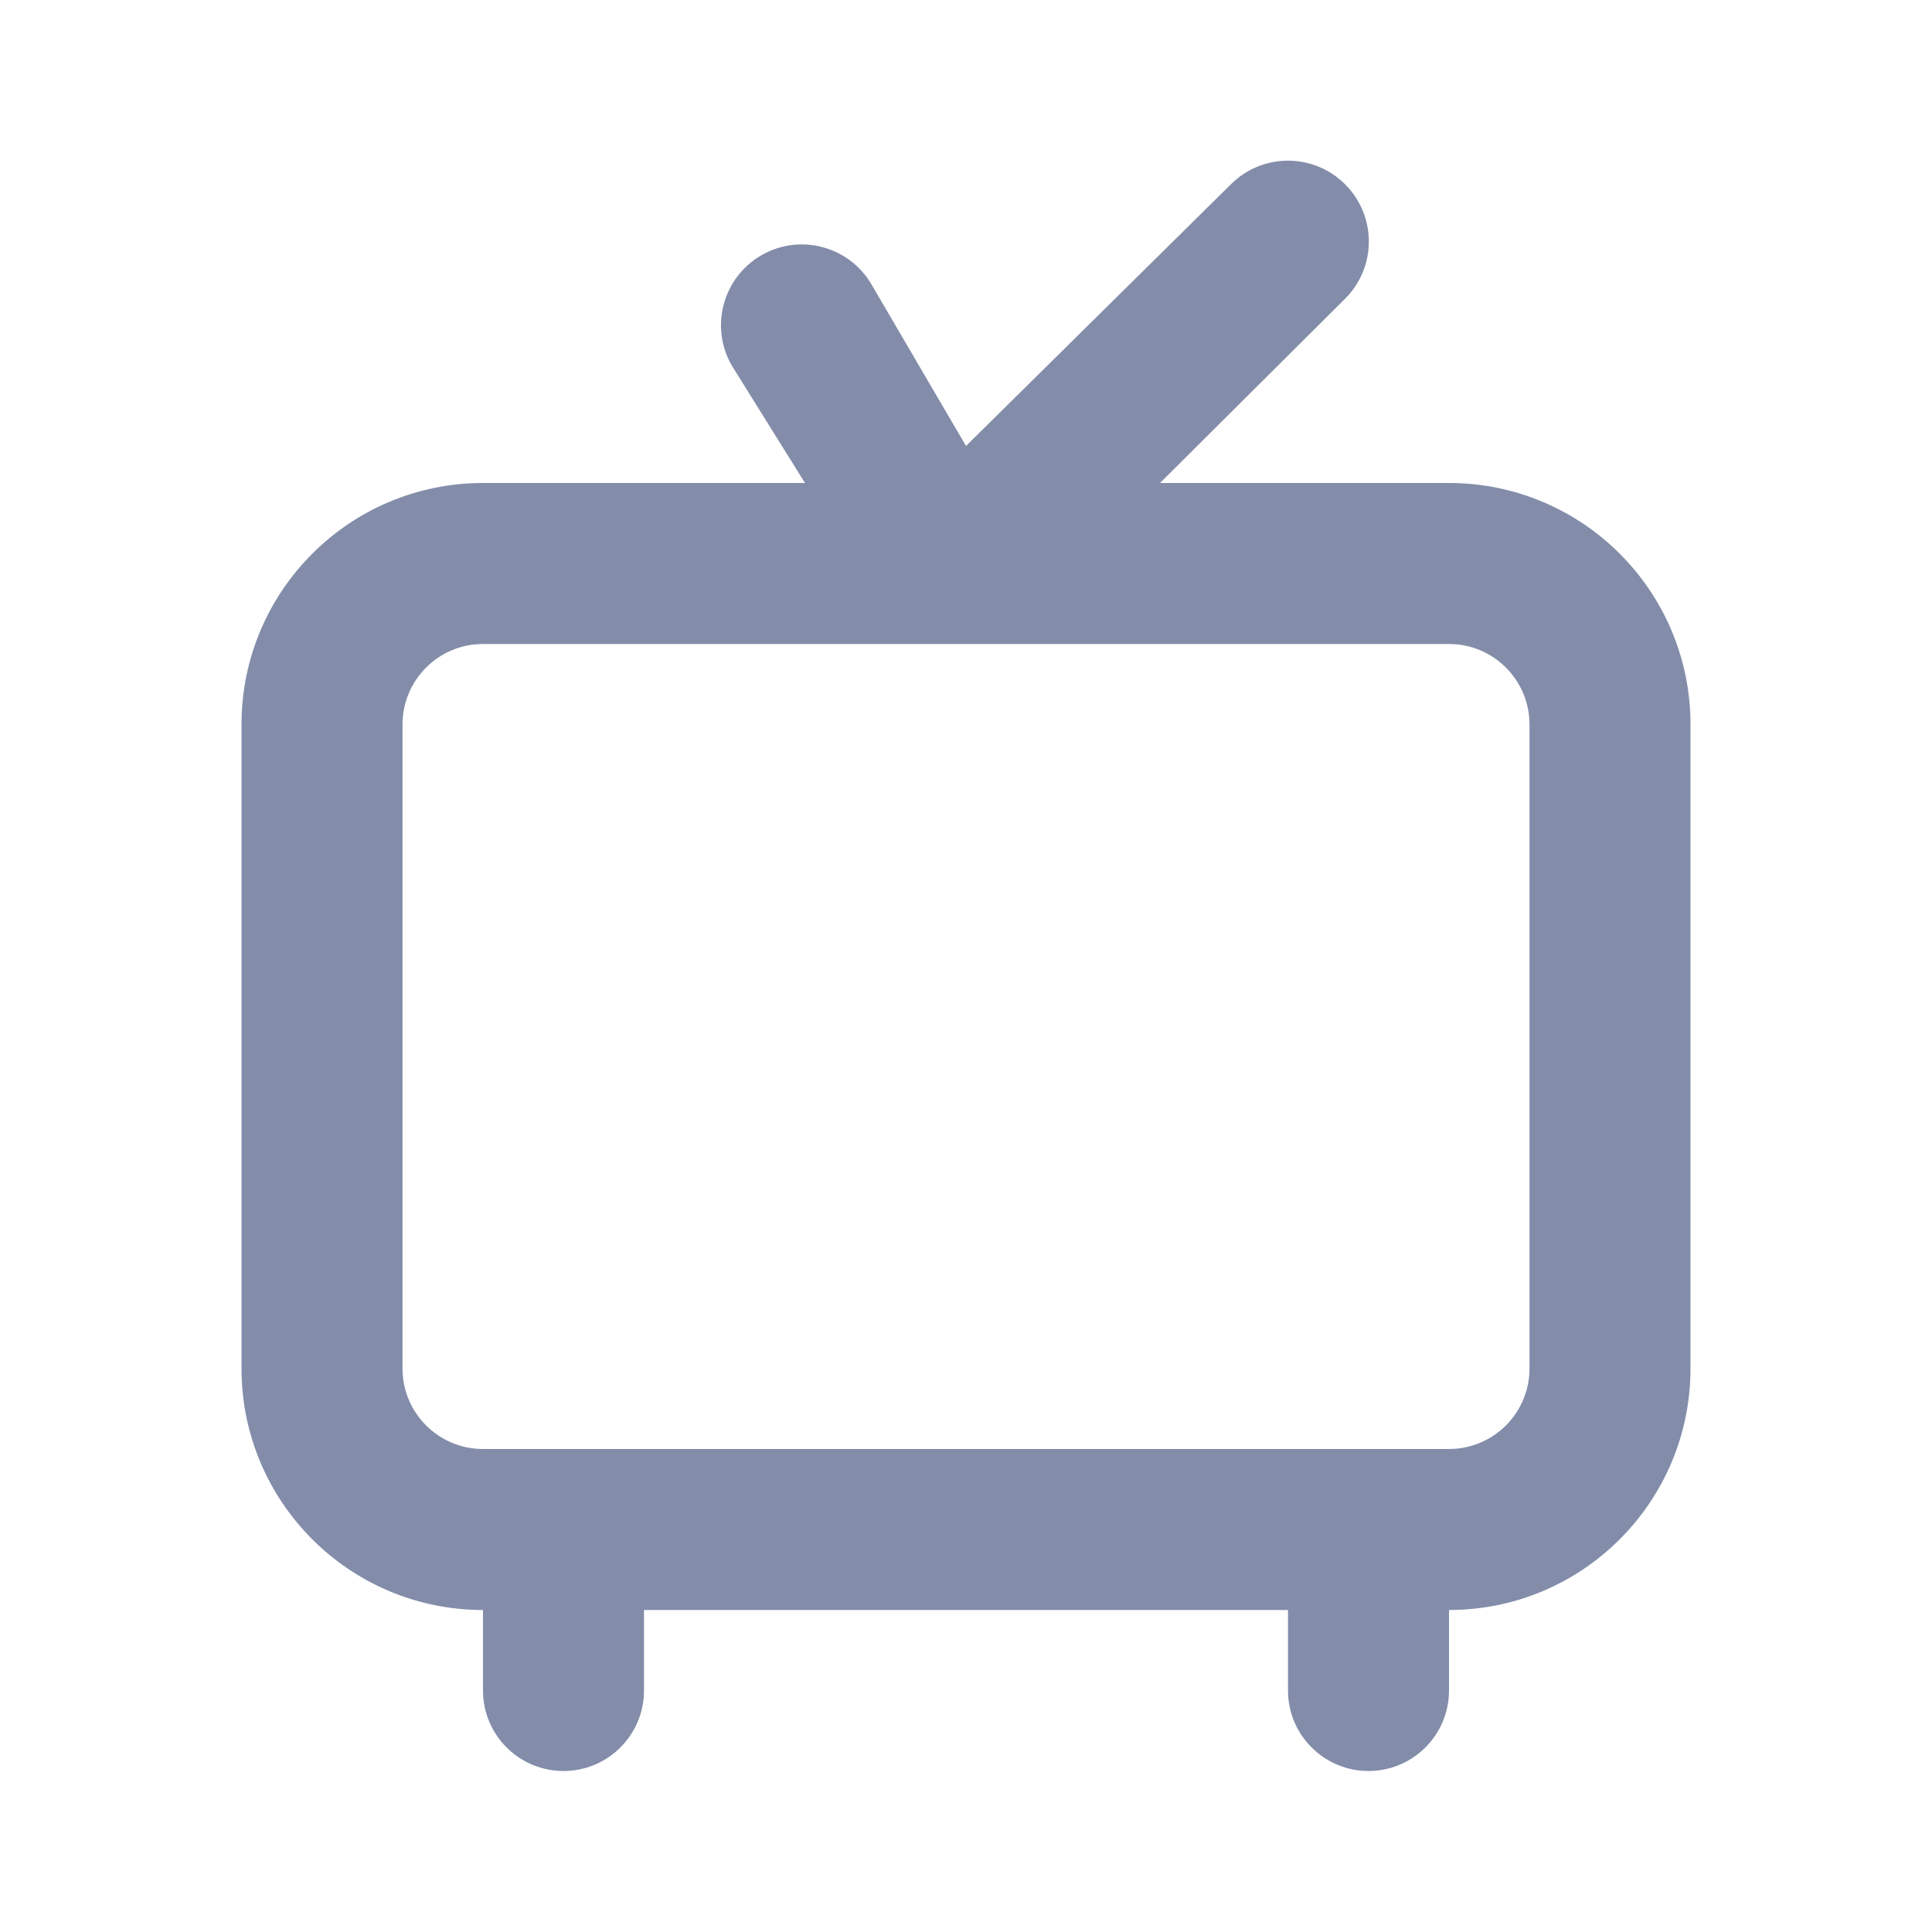
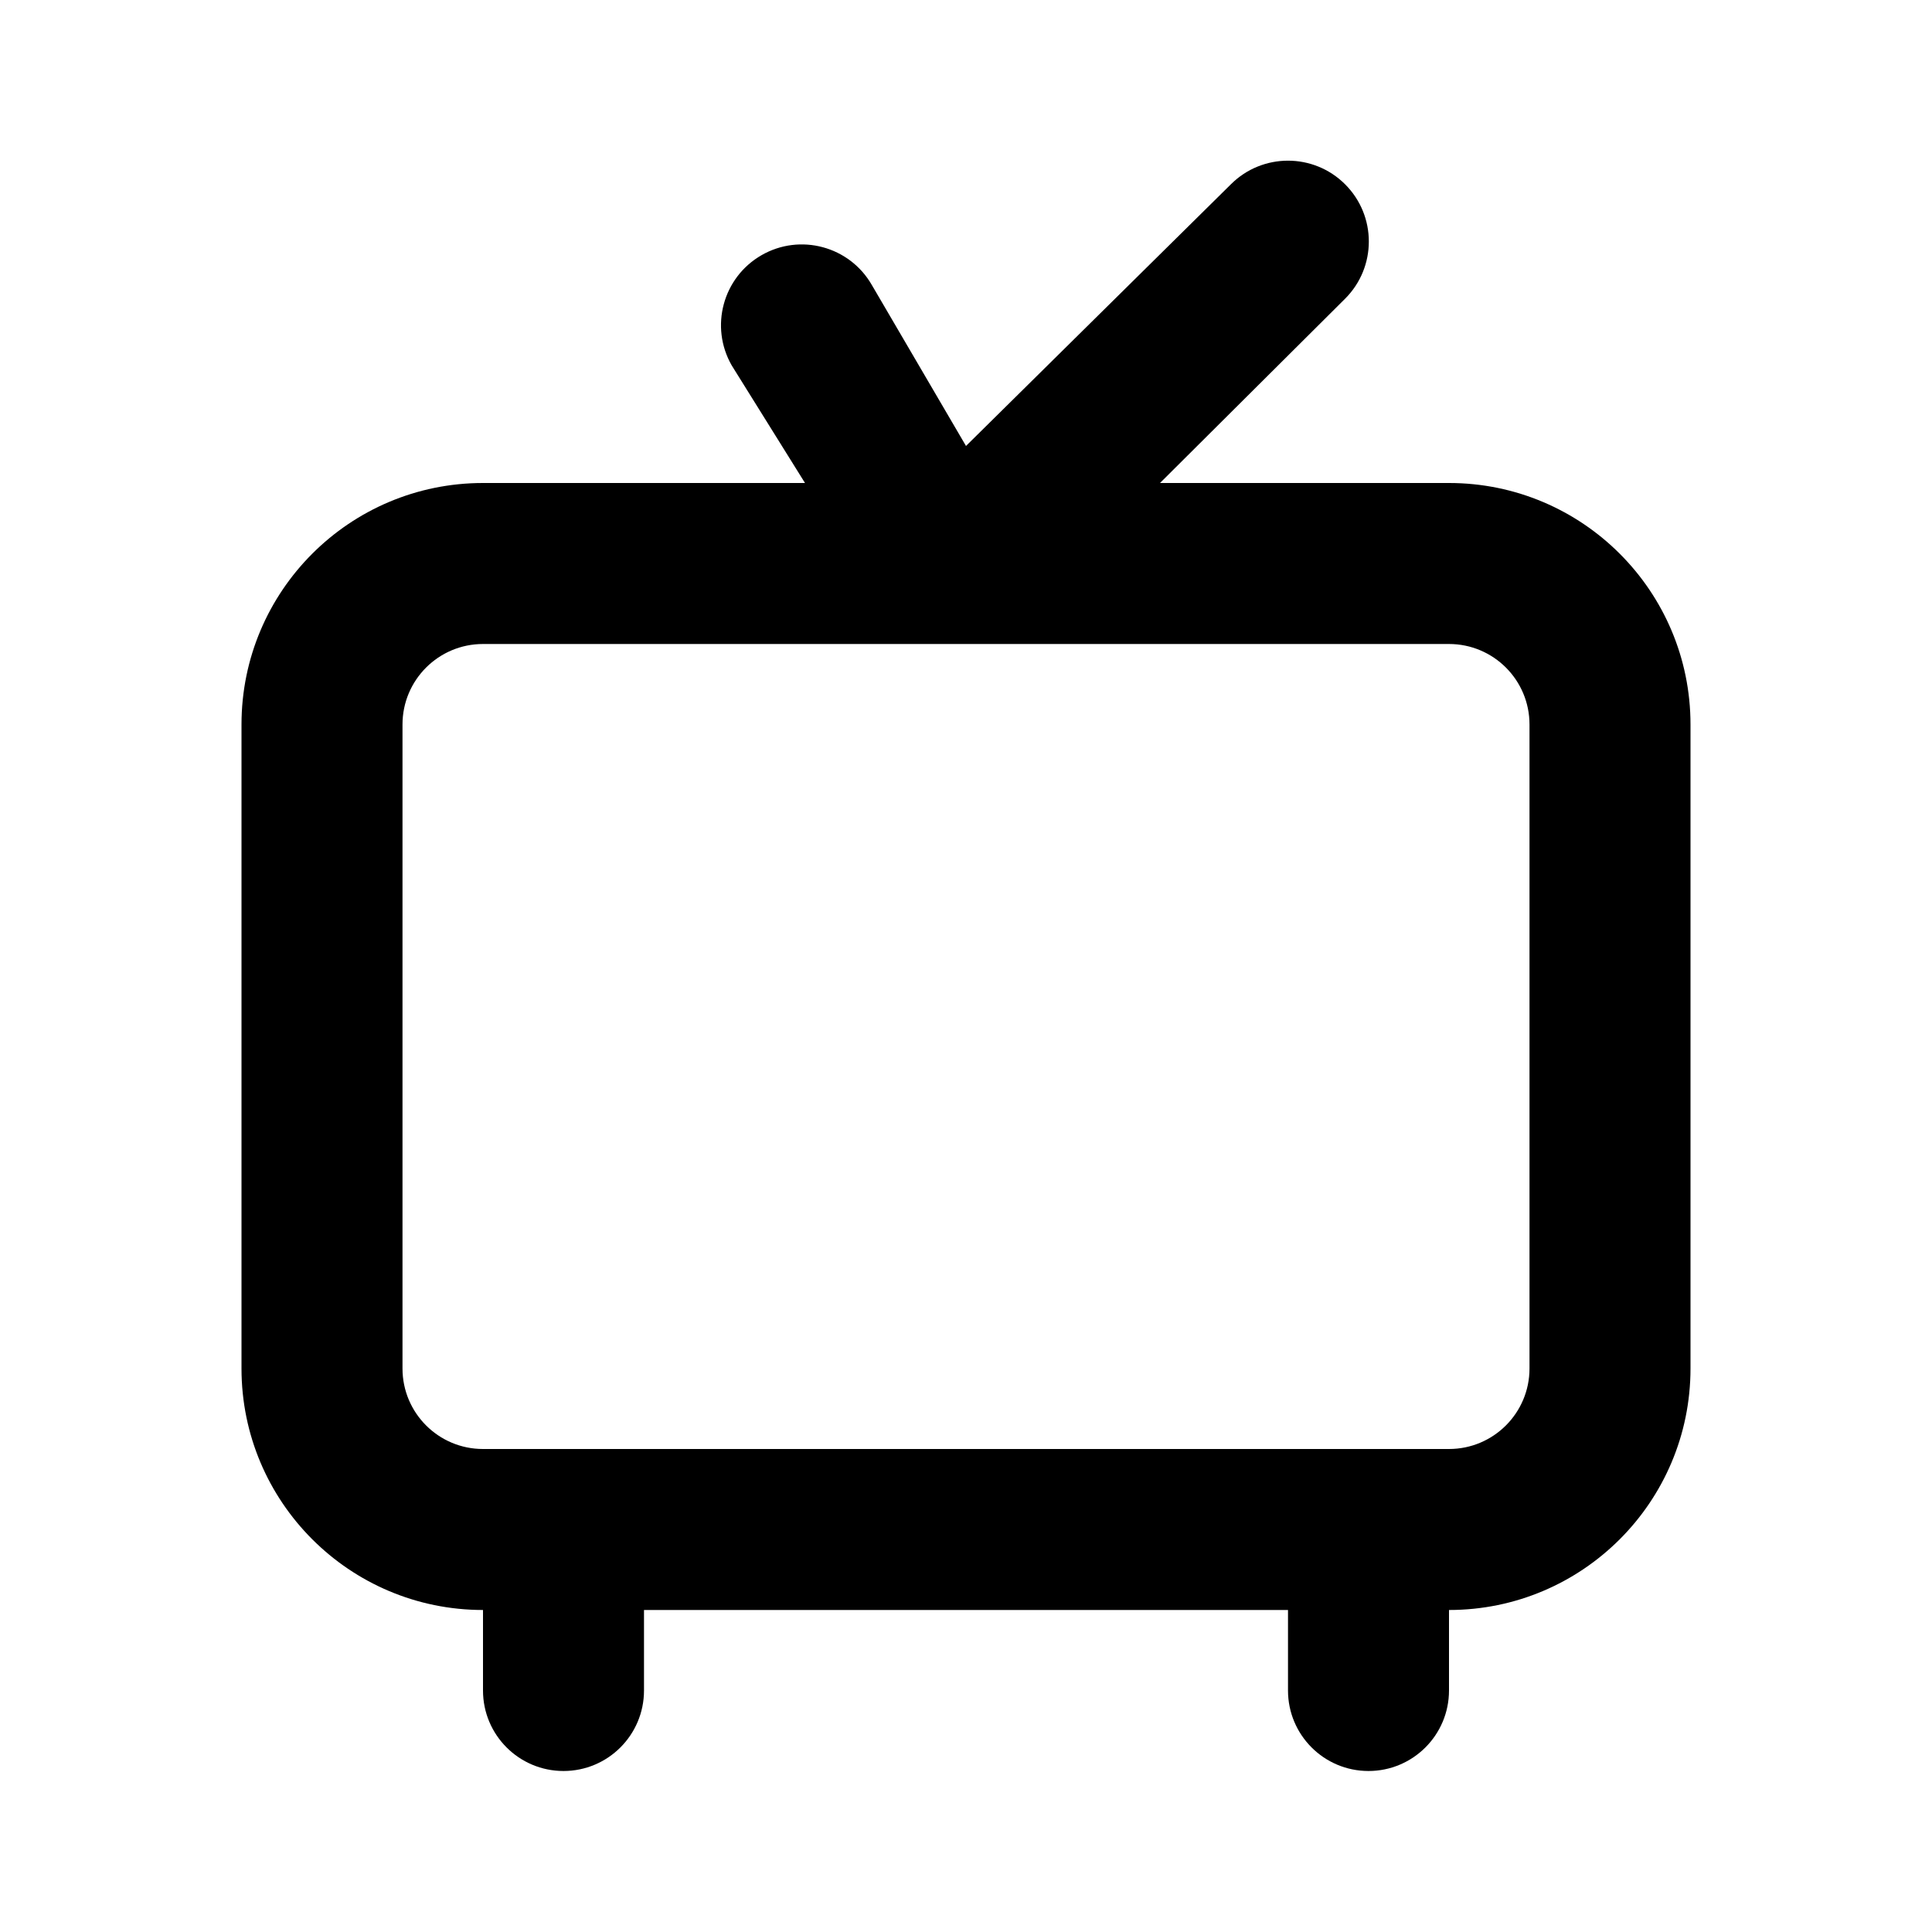
<svg xmlns="http://www.w3.org/2000/svg" viewBox="0 0 24 24">
-   <path fill="#838DAA" d="M18,6H14.41l2.3-2.29a1,1,0,1,0-1.42-1.42L12,5.54l-1.17-2a1,1,0,1,0-1.74,1L10,6H6A3,3,0,0,0,3,9v8a3,3,0,0,0,3,3v1a1,1,0,0,0,2,0V20h8v1a1,1,0,0,0,2,0V20a3,3,0,0,0,3-3V9A3,3,0,0,0,18,6Zm1,11a1,1,0,0,1-1,1H6a1,1,0,0,1-1-1V9A1,1,0,0,1,6,8H18a1,1,0,0,1,1,1Z" />
+   <path fill="currentColor" d="M18,6H14.41l2.3-2.29a1,1,0,1,0-1.42-1.42L12,5.54l-1.17-2a1,1,0,1,0-1.74,1L10,6H6A3,3,0,0,0,3,9v8a3,3,0,0,0,3,3v1a1,1,0,0,0,2,0V20h8v1a1,1,0,0,0,2,0V20a3,3,0,0,0,3-3V9A3,3,0,0,0,18,6Zm1,11a1,1,0,0,1-1,1H6a1,1,0,0,1-1-1V9A1,1,0,0,1,6,8H18a1,1,0,0,1,1,1Z" />
</svg>
